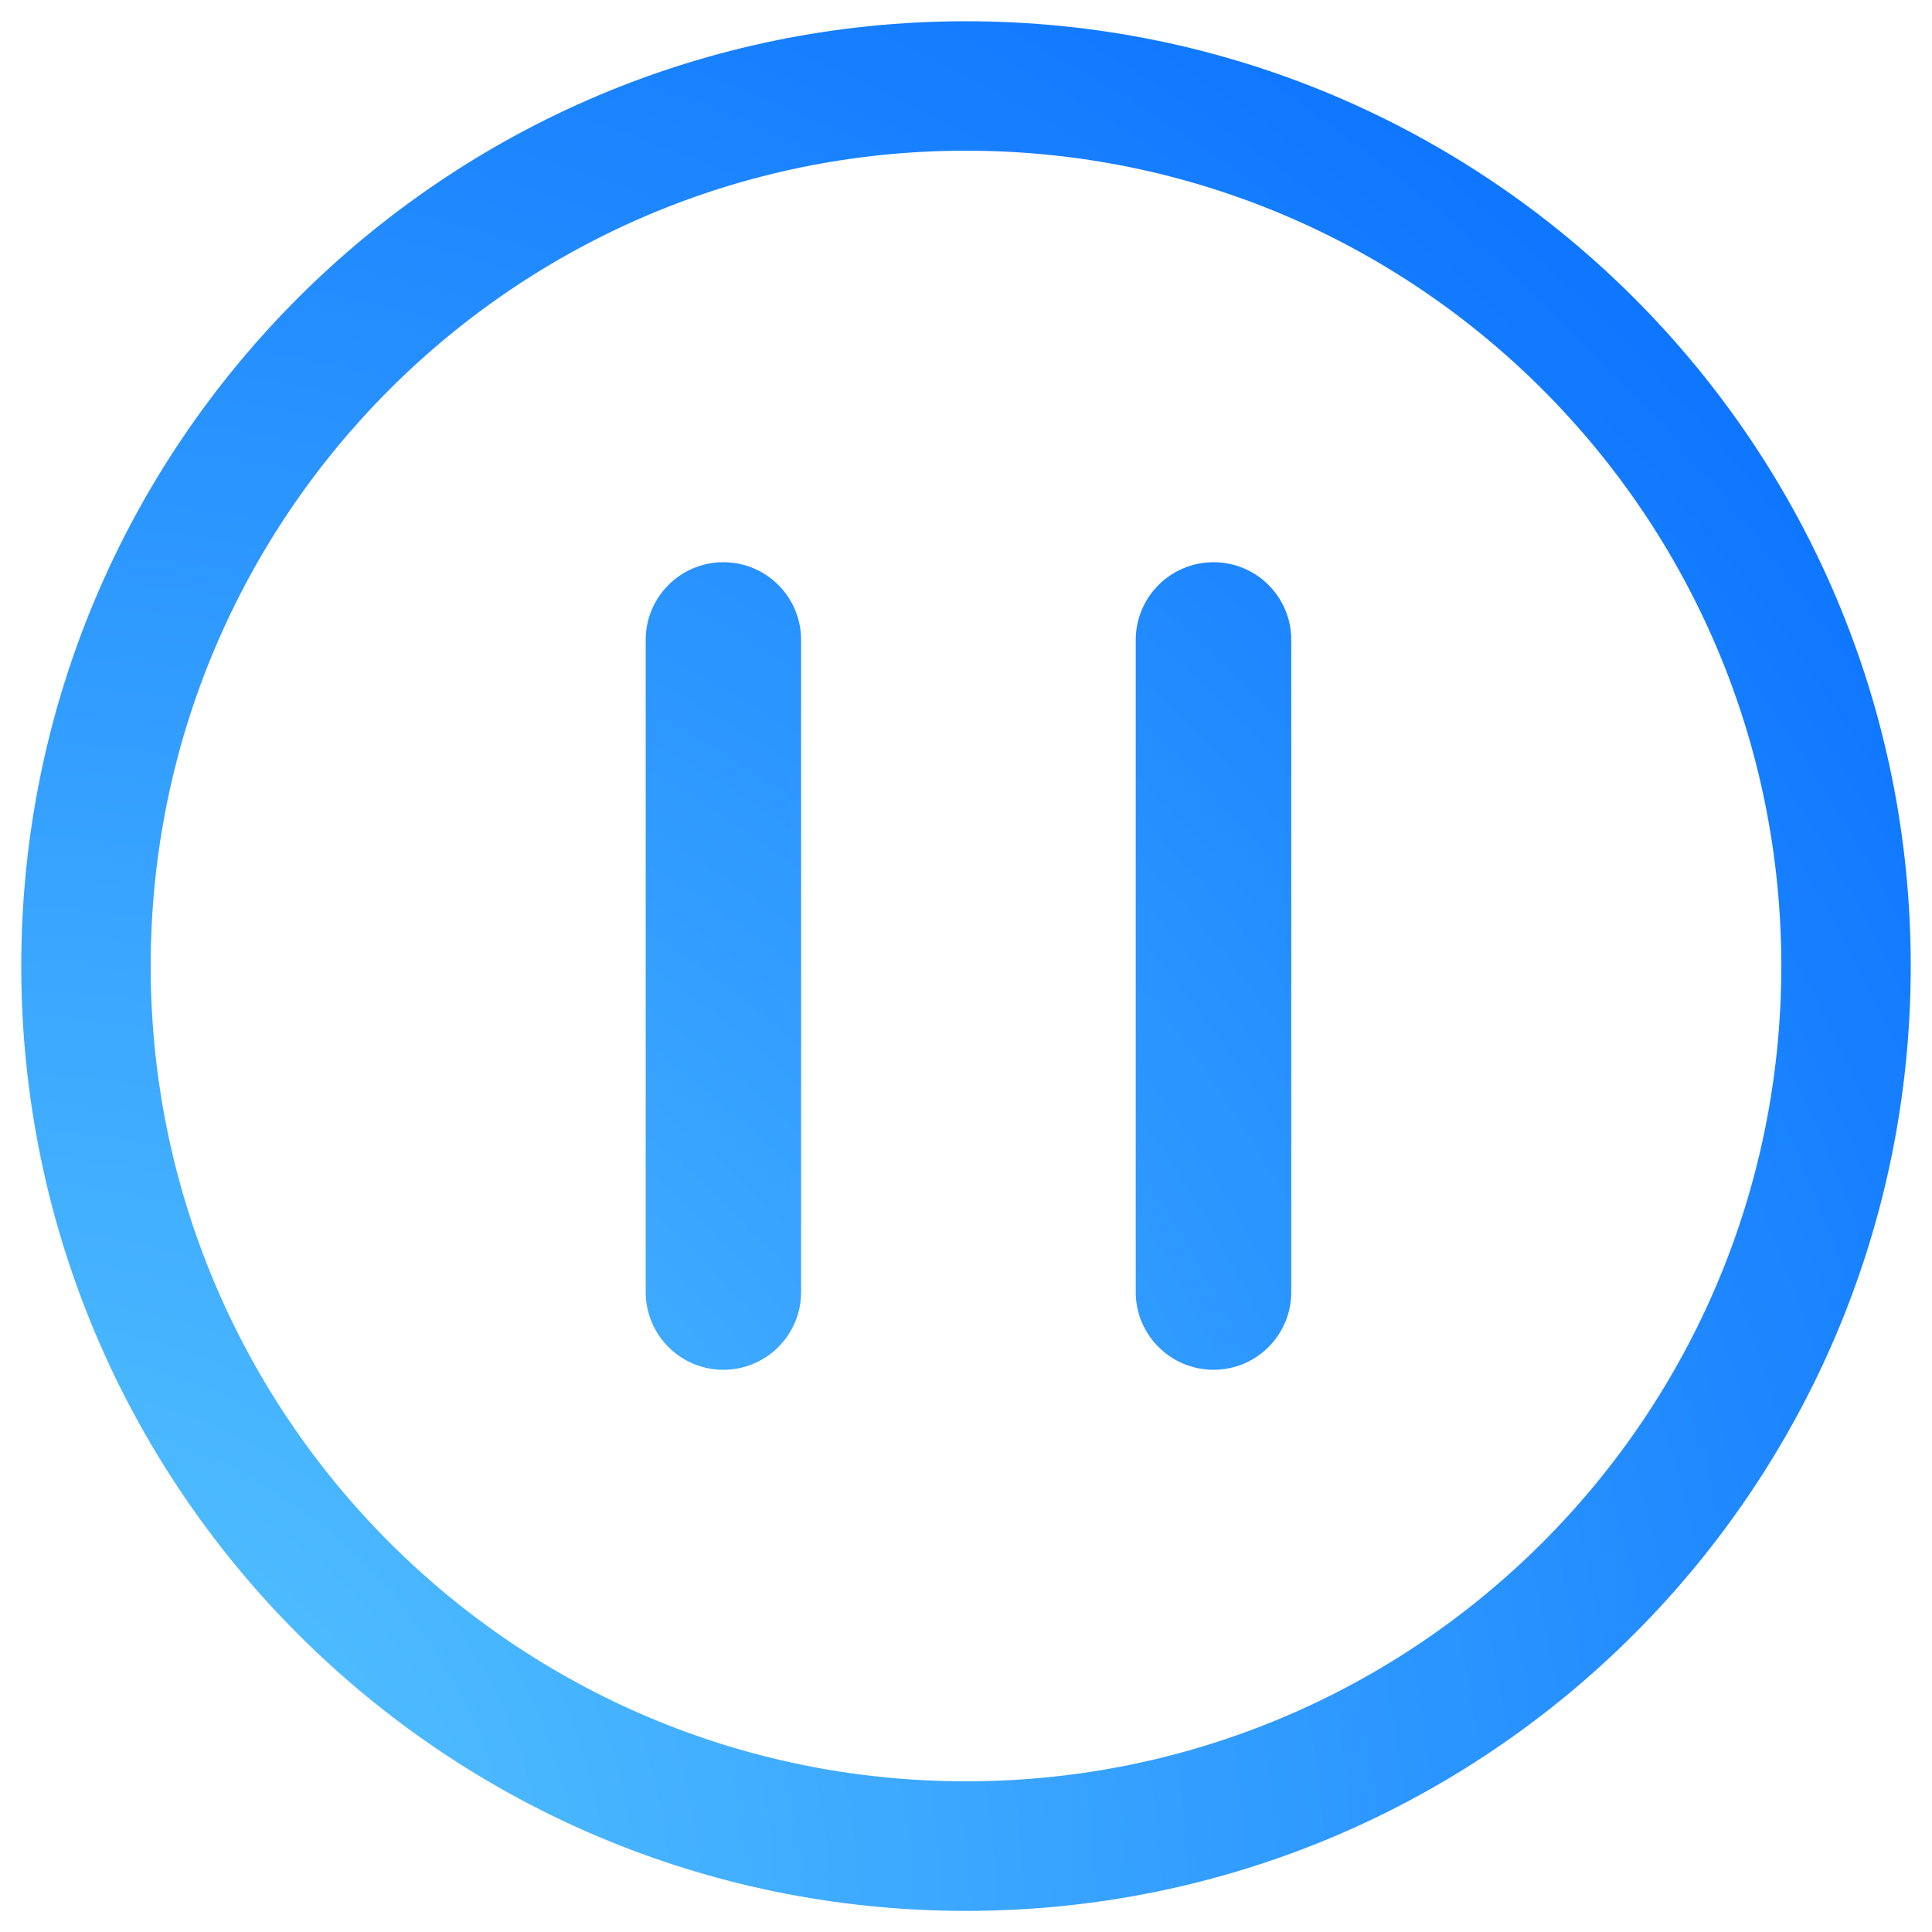
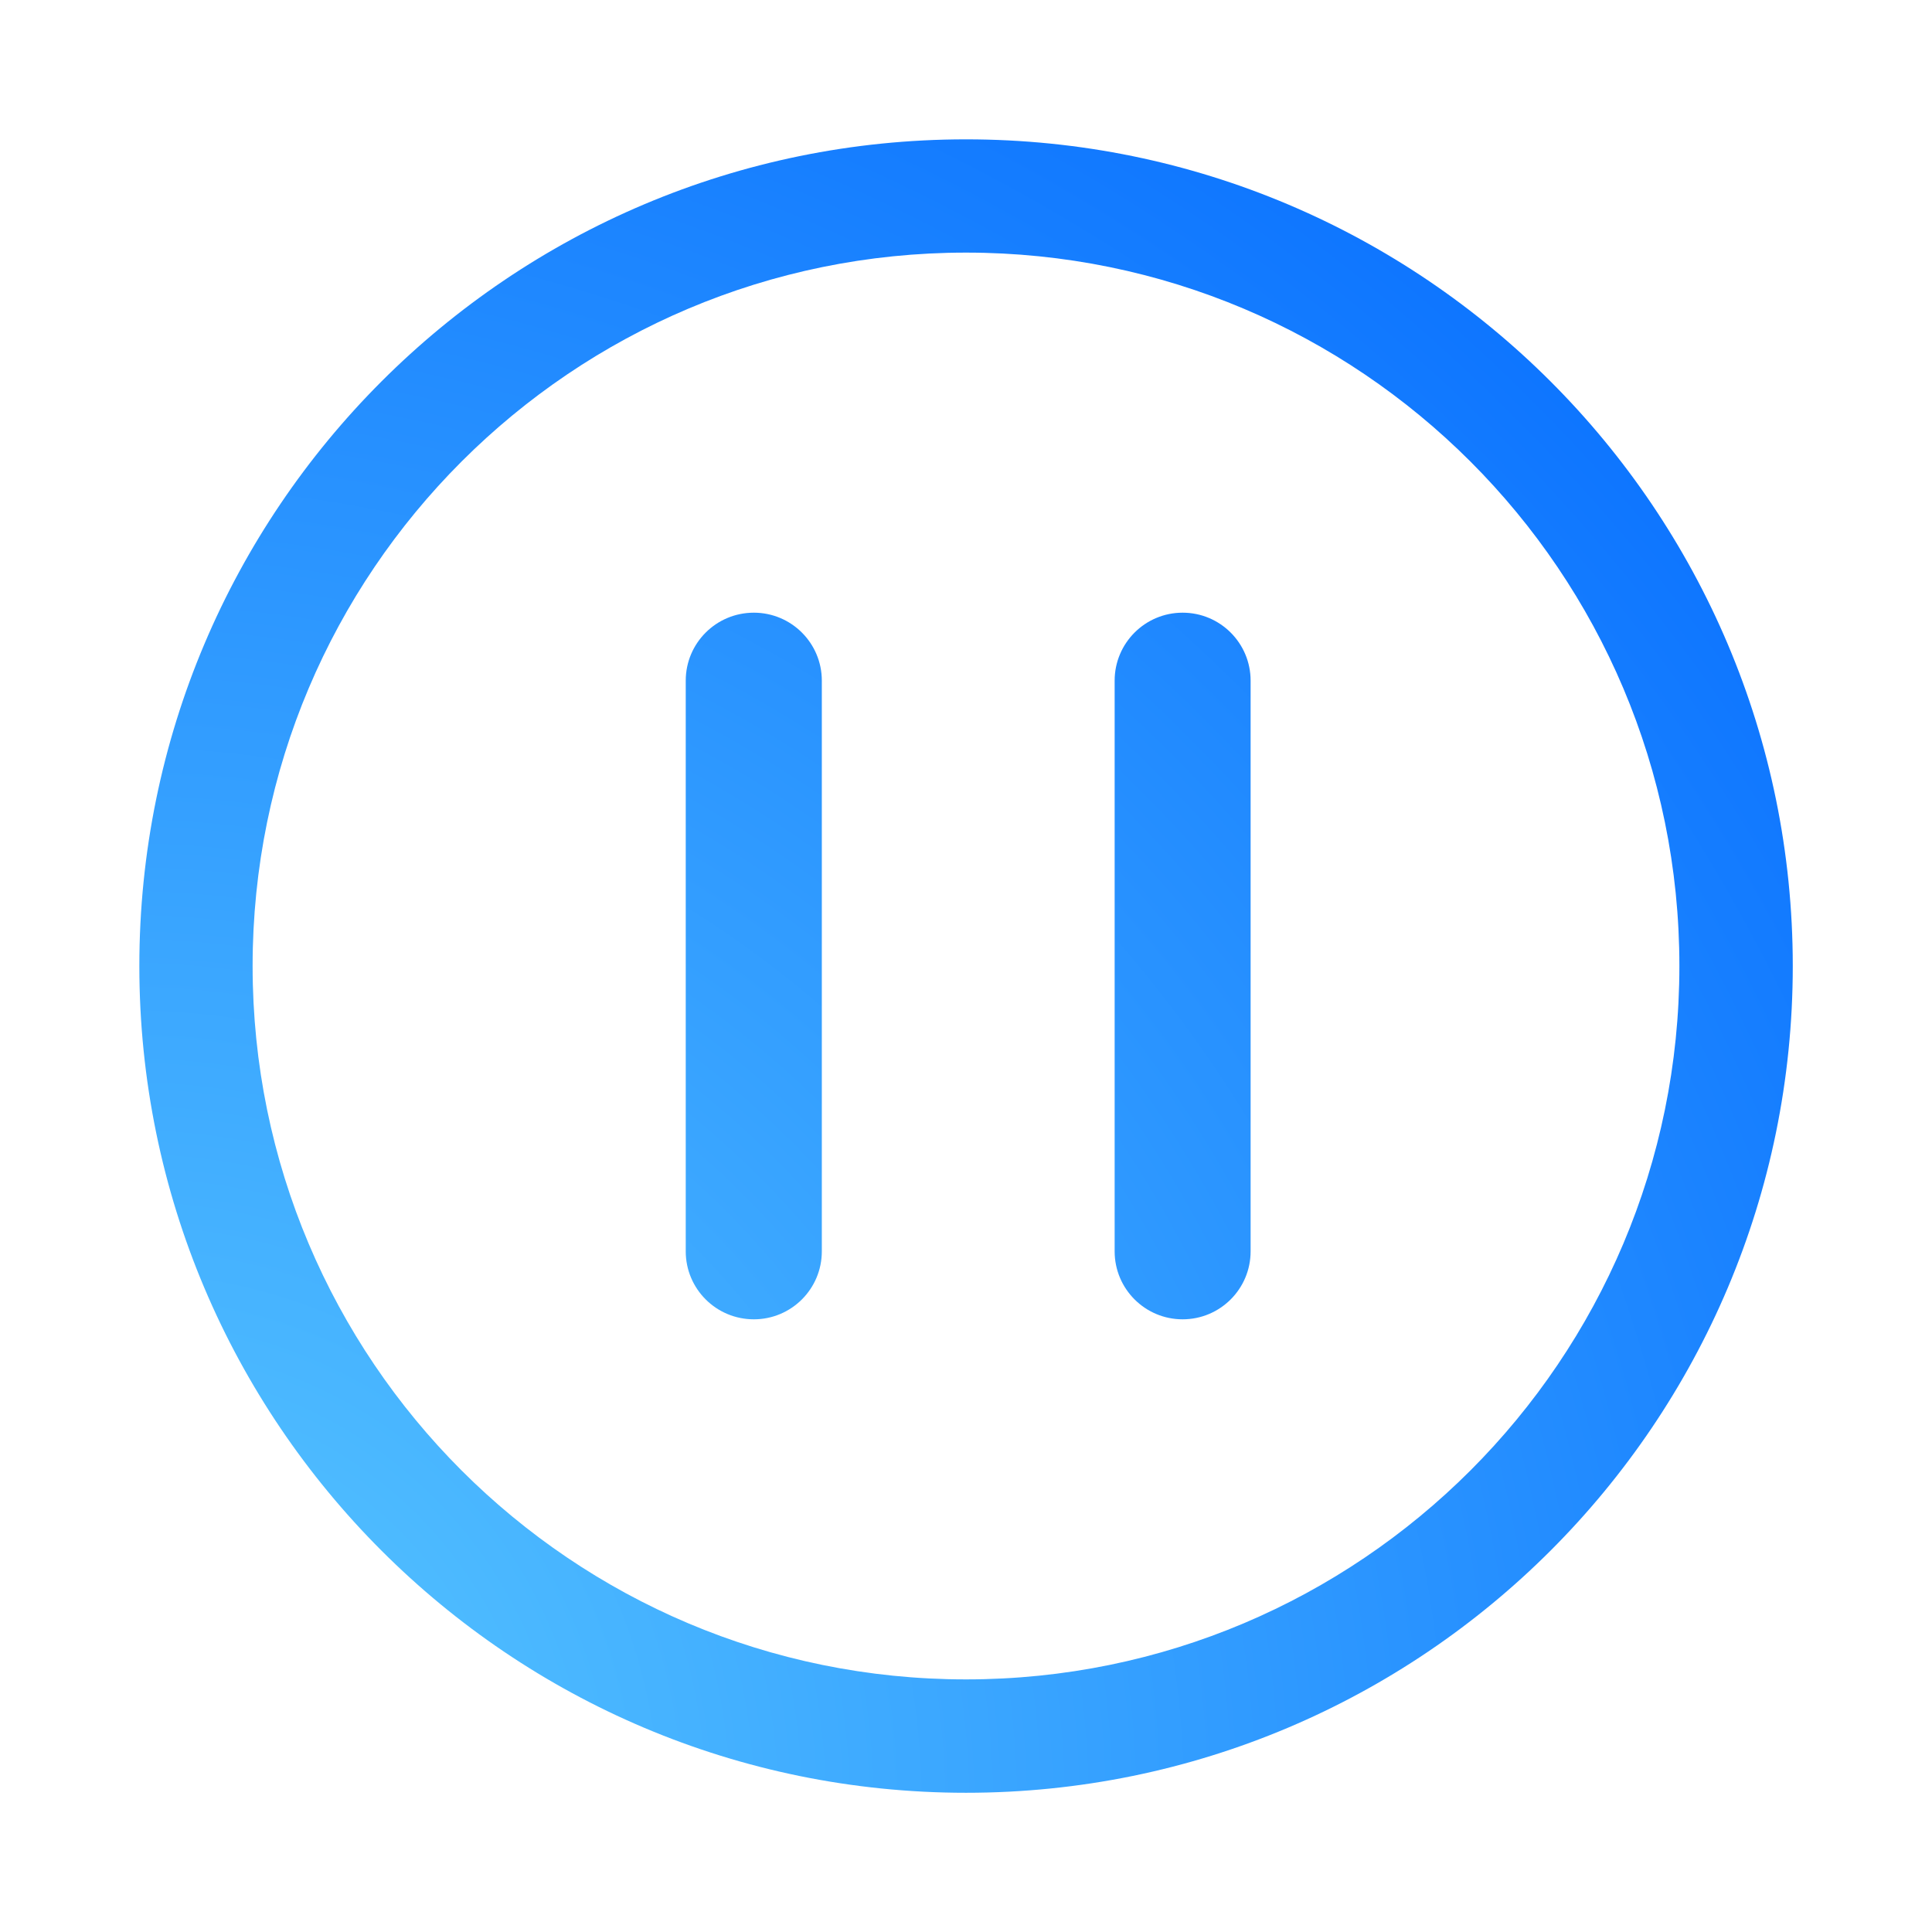
- <svg xmlns="http://www.w3.org/2000/svg" width="14" height="14" viewBox="0 0 14 14" fill="none">
-   <path fill-rule="evenodd" clip-rule="evenodd" d="M7 12.908C10.263 12.908 12.908 10.263 12.908 7C12.908 3.737 10.263 1.092 7 1.092C3.737 1.092 1.092 3.737 1.092 7C1.092 10.263 3.737 12.908 7 12.908ZM7 13.847C10.781 13.847 13.846 10.781 13.846 7C13.846 3.219 10.781 0.154 7 0.154C3.219 0.154 0.154 3.219 0.154 7C0.154 10.781 3.219 13.847 7 13.847Z" fill="url(#paint0_radial_7374_56759)" />
-   <path fill-rule="evenodd" clip-rule="evenodd" d="M8.794 4.074C9.105 4.074 9.357 4.326 9.357 4.637V9.363C9.357 9.674 9.105 9.926 8.794 9.926C8.483 9.926 8.23 9.674 8.23 9.363V4.637C8.23 4.326 8.483 4.074 8.794 4.074Z" fill="url(#paint1_radial_7374_56759)" />
-   <path fill-rule="evenodd" clip-rule="evenodd" d="M5.242 4.074C5.553 4.074 5.805 4.326 5.805 4.637V9.363C5.805 9.674 5.553 9.926 5.242 9.926C4.931 9.926 4.679 9.674 4.679 9.363V4.637C4.679 4.326 4.931 4.074 5.242 4.074Z" fill="url(#paint2_radial_7374_56759)" />
+ <svg xmlns="http://www.w3.org/2000/svg" width="16" height="16" viewBox="0 0 16 16" fill="none">
+   <path fill-rule="evenodd" clip-rule="evenodd" d="M8 13.908C11.263 13.908 13.908 11.263 13.908 8C13.908 4.737 11.263 2.092 8 2.092C4.737 2.092 2.092 4.737 2.092 8C2.092 11.263 4.737 13.908 8 13.908ZM8 14.847C11.781 14.847 14.847 11.781 14.847 8C14.847 4.219 11.781 1.154 8 1.154C4.219 1.154 1.154 4.219 1.154 8C1.154 11.781 4.219 14.847 8 14.847Z" fill="url(#paint0_radial_3362_8262)" />
+   <path fill-rule="evenodd" clip-rule="evenodd" d="M9.794 5.074C10.105 5.074 10.357 5.326 10.357 5.637V10.363C10.357 10.674 10.105 10.926 9.794 10.926C9.483 10.926 9.231 10.674 9.231 10.363V5.637C9.231 5.326 9.483 5.074 9.794 5.074Z" fill="url(#paint1_radial_3362_8262)" />
+   <path fill-rule="evenodd" clip-rule="evenodd" d="M6.243 5.074C6.554 5.074 6.806 5.326 6.806 5.637V10.363C6.806 10.674 6.554 10.926 6.243 10.926C5.931 10.926 5.679 10.674 5.679 10.363V5.637C5.679 5.326 5.931 5.074 6.243 5.074Z" fill="url(#paint2_radial_3362_8262)" />
  <defs>
-     <radialGradient id="paint0_radial_7374_56759" cx="0" cy="0" r="1" gradientUnits="userSpaceOnUse" gradientTransform="translate(0.153564 13.8467) rotate(-45) scale(19.3646)">
+     <radialGradient id="paint0_radial_3362_8262" cx="0" cy="0" r="1" gradientUnits="userSpaceOnUse" gradientTransform="translate(1.15381 14.8467) rotate(-45) scale(19.3646)">
      <stop stop-color="#5BCAFF" />
      <stop offset="1" stop-color="#0066FF" />
    </radialGradient>
-     <radialGradient id="paint1_radial_7374_56759" cx="0" cy="0" r="1" gradientUnits="userSpaceOnUse" gradientTransform="translate(0.153564 13.8467) rotate(-45) scale(19.3646)">
+     <radialGradient id="paint1_radial_3362_8262" cx="0" cy="0" r="1" gradientUnits="userSpaceOnUse" gradientTransform="translate(1.15381 14.8467) rotate(-45) scale(19.3646)">
      <stop stop-color="#5BCAFF" />
      <stop offset="1" stop-color="#0066FF" />
    </radialGradient>
-     <radialGradient id="paint2_radial_7374_56759" cx="0" cy="0" r="1" gradientUnits="userSpaceOnUse" gradientTransform="translate(0.153564 13.8467) rotate(-45) scale(19.3646)">
+     <radialGradient id="paint2_radial_3362_8262" cx="0" cy="0" r="1" gradientUnits="userSpaceOnUse" gradientTransform="translate(1.15381 14.8467) rotate(-45) scale(19.3646)">
      <stop stop-color="#5BCAFF" />
      <stop offset="1" stop-color="#0066FF" />
    </radialGradient>
  </defs>
</svg>
